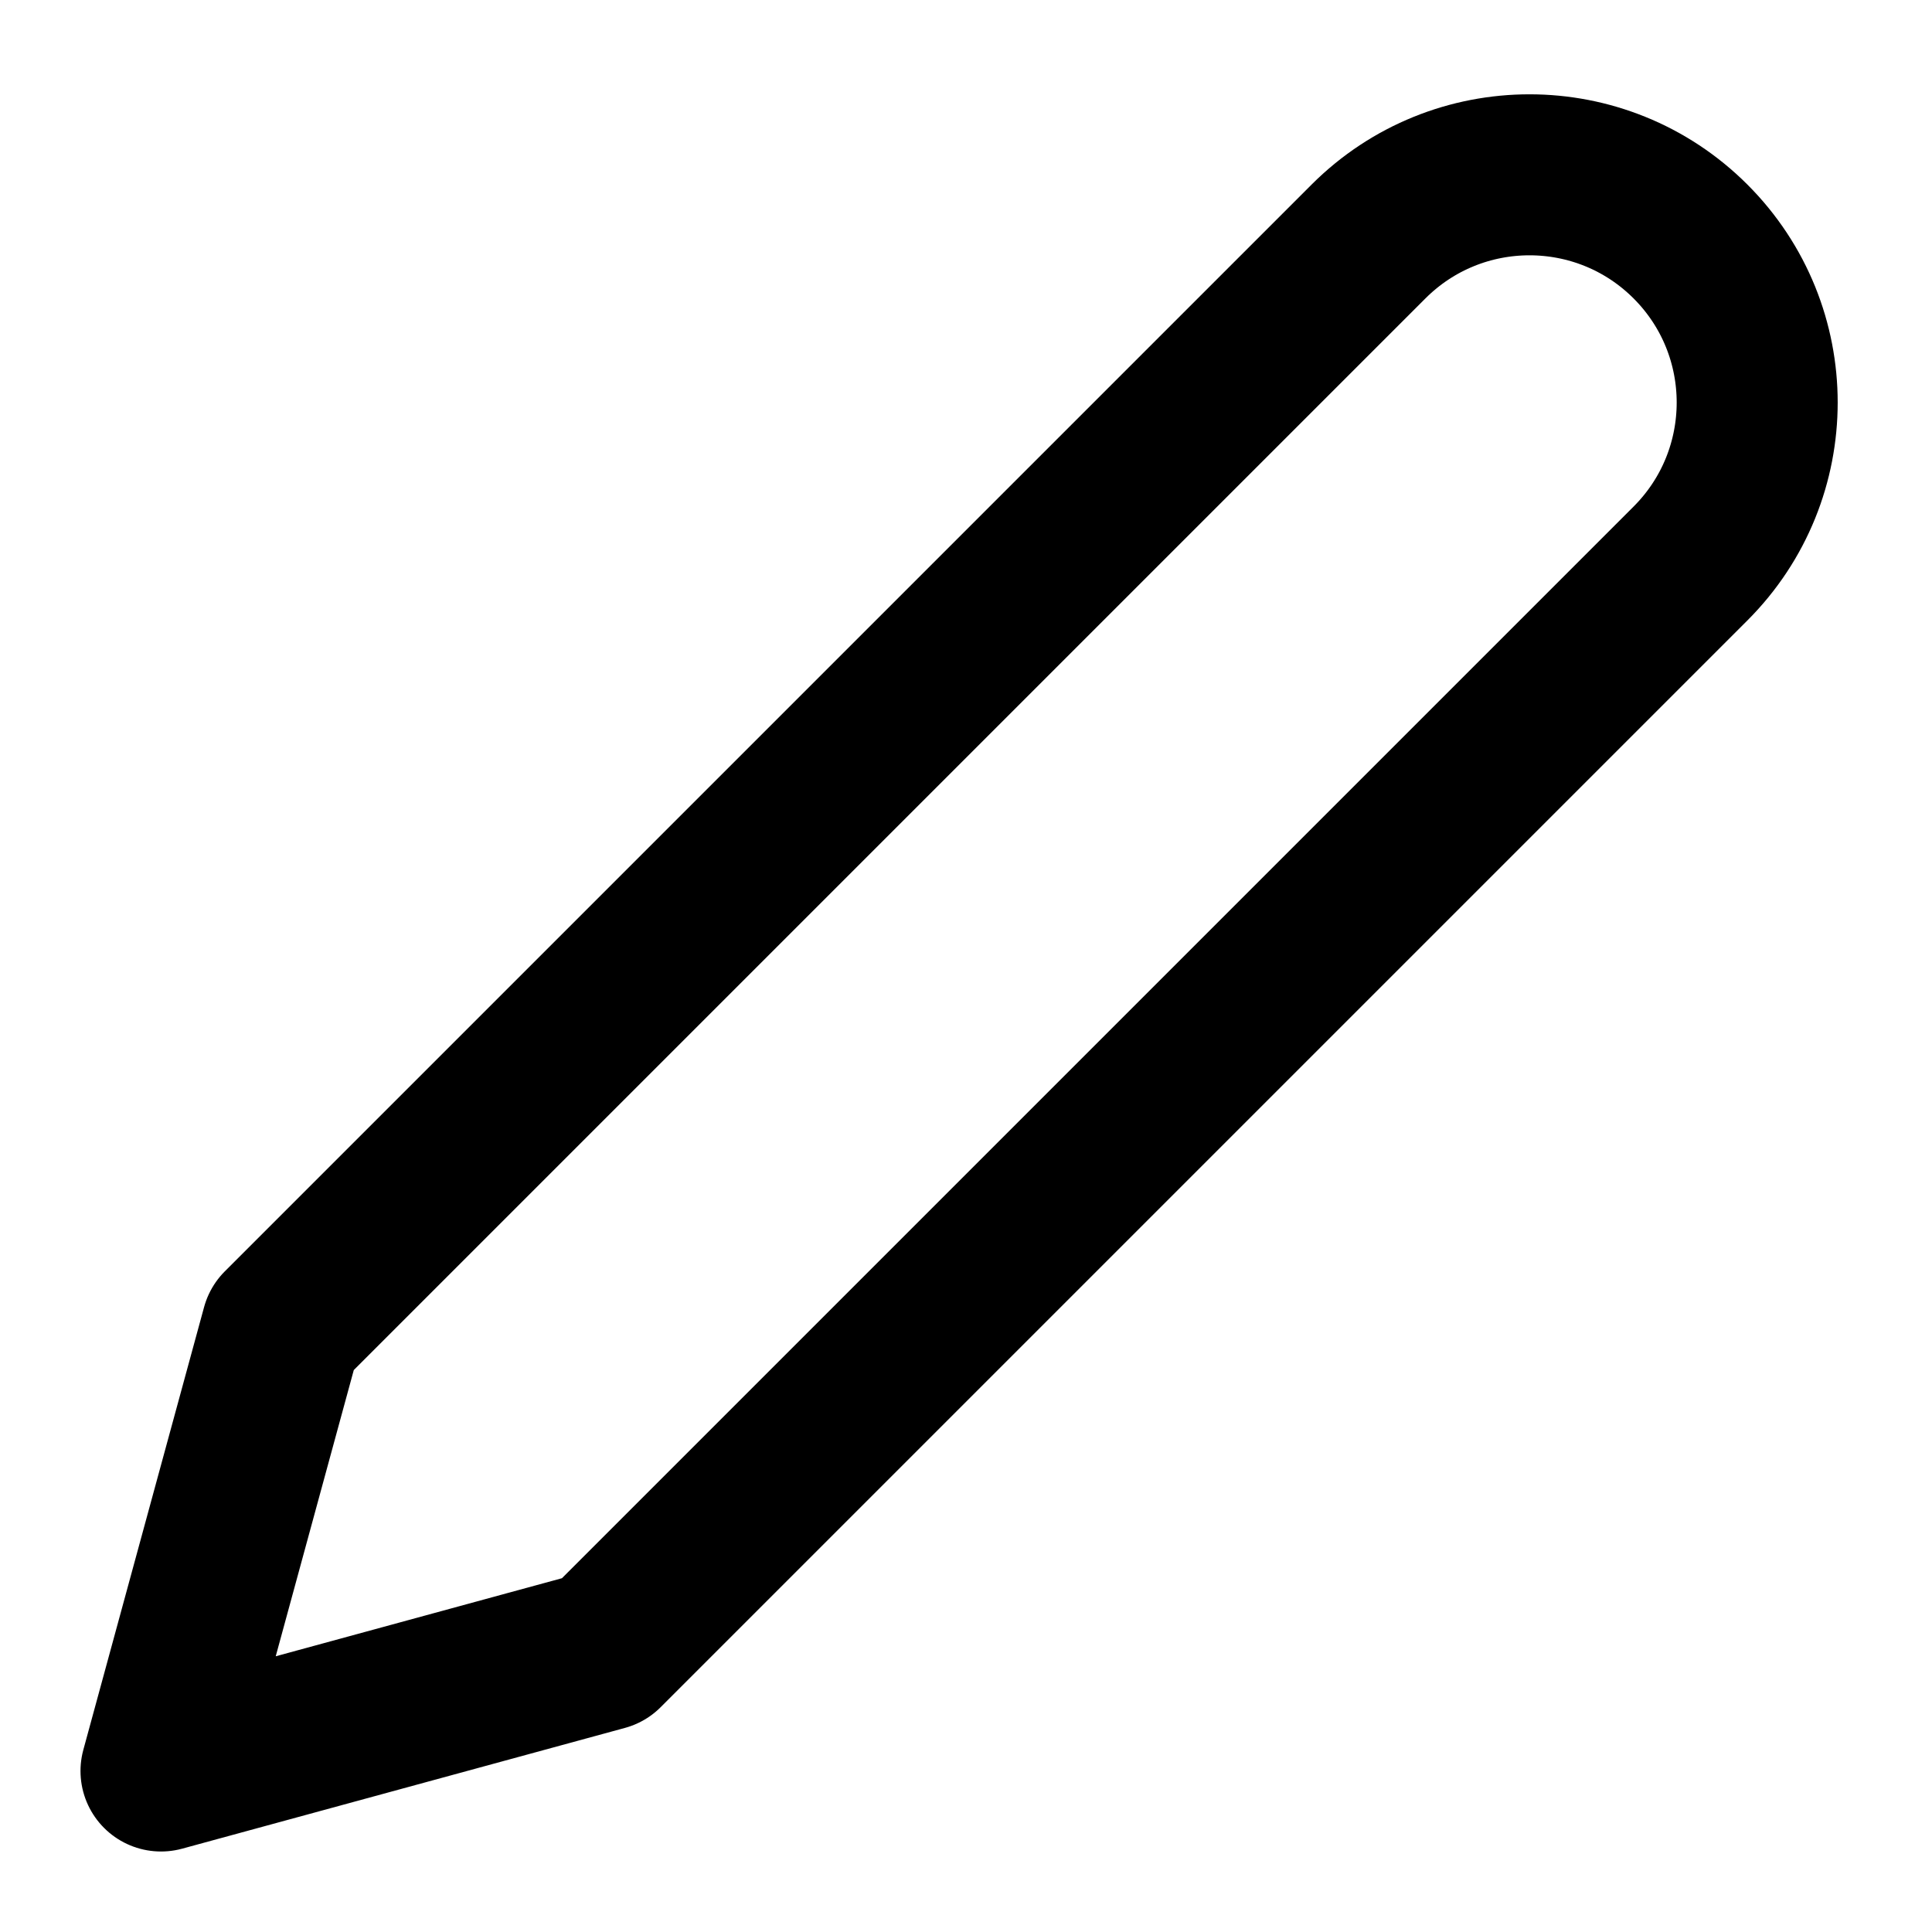
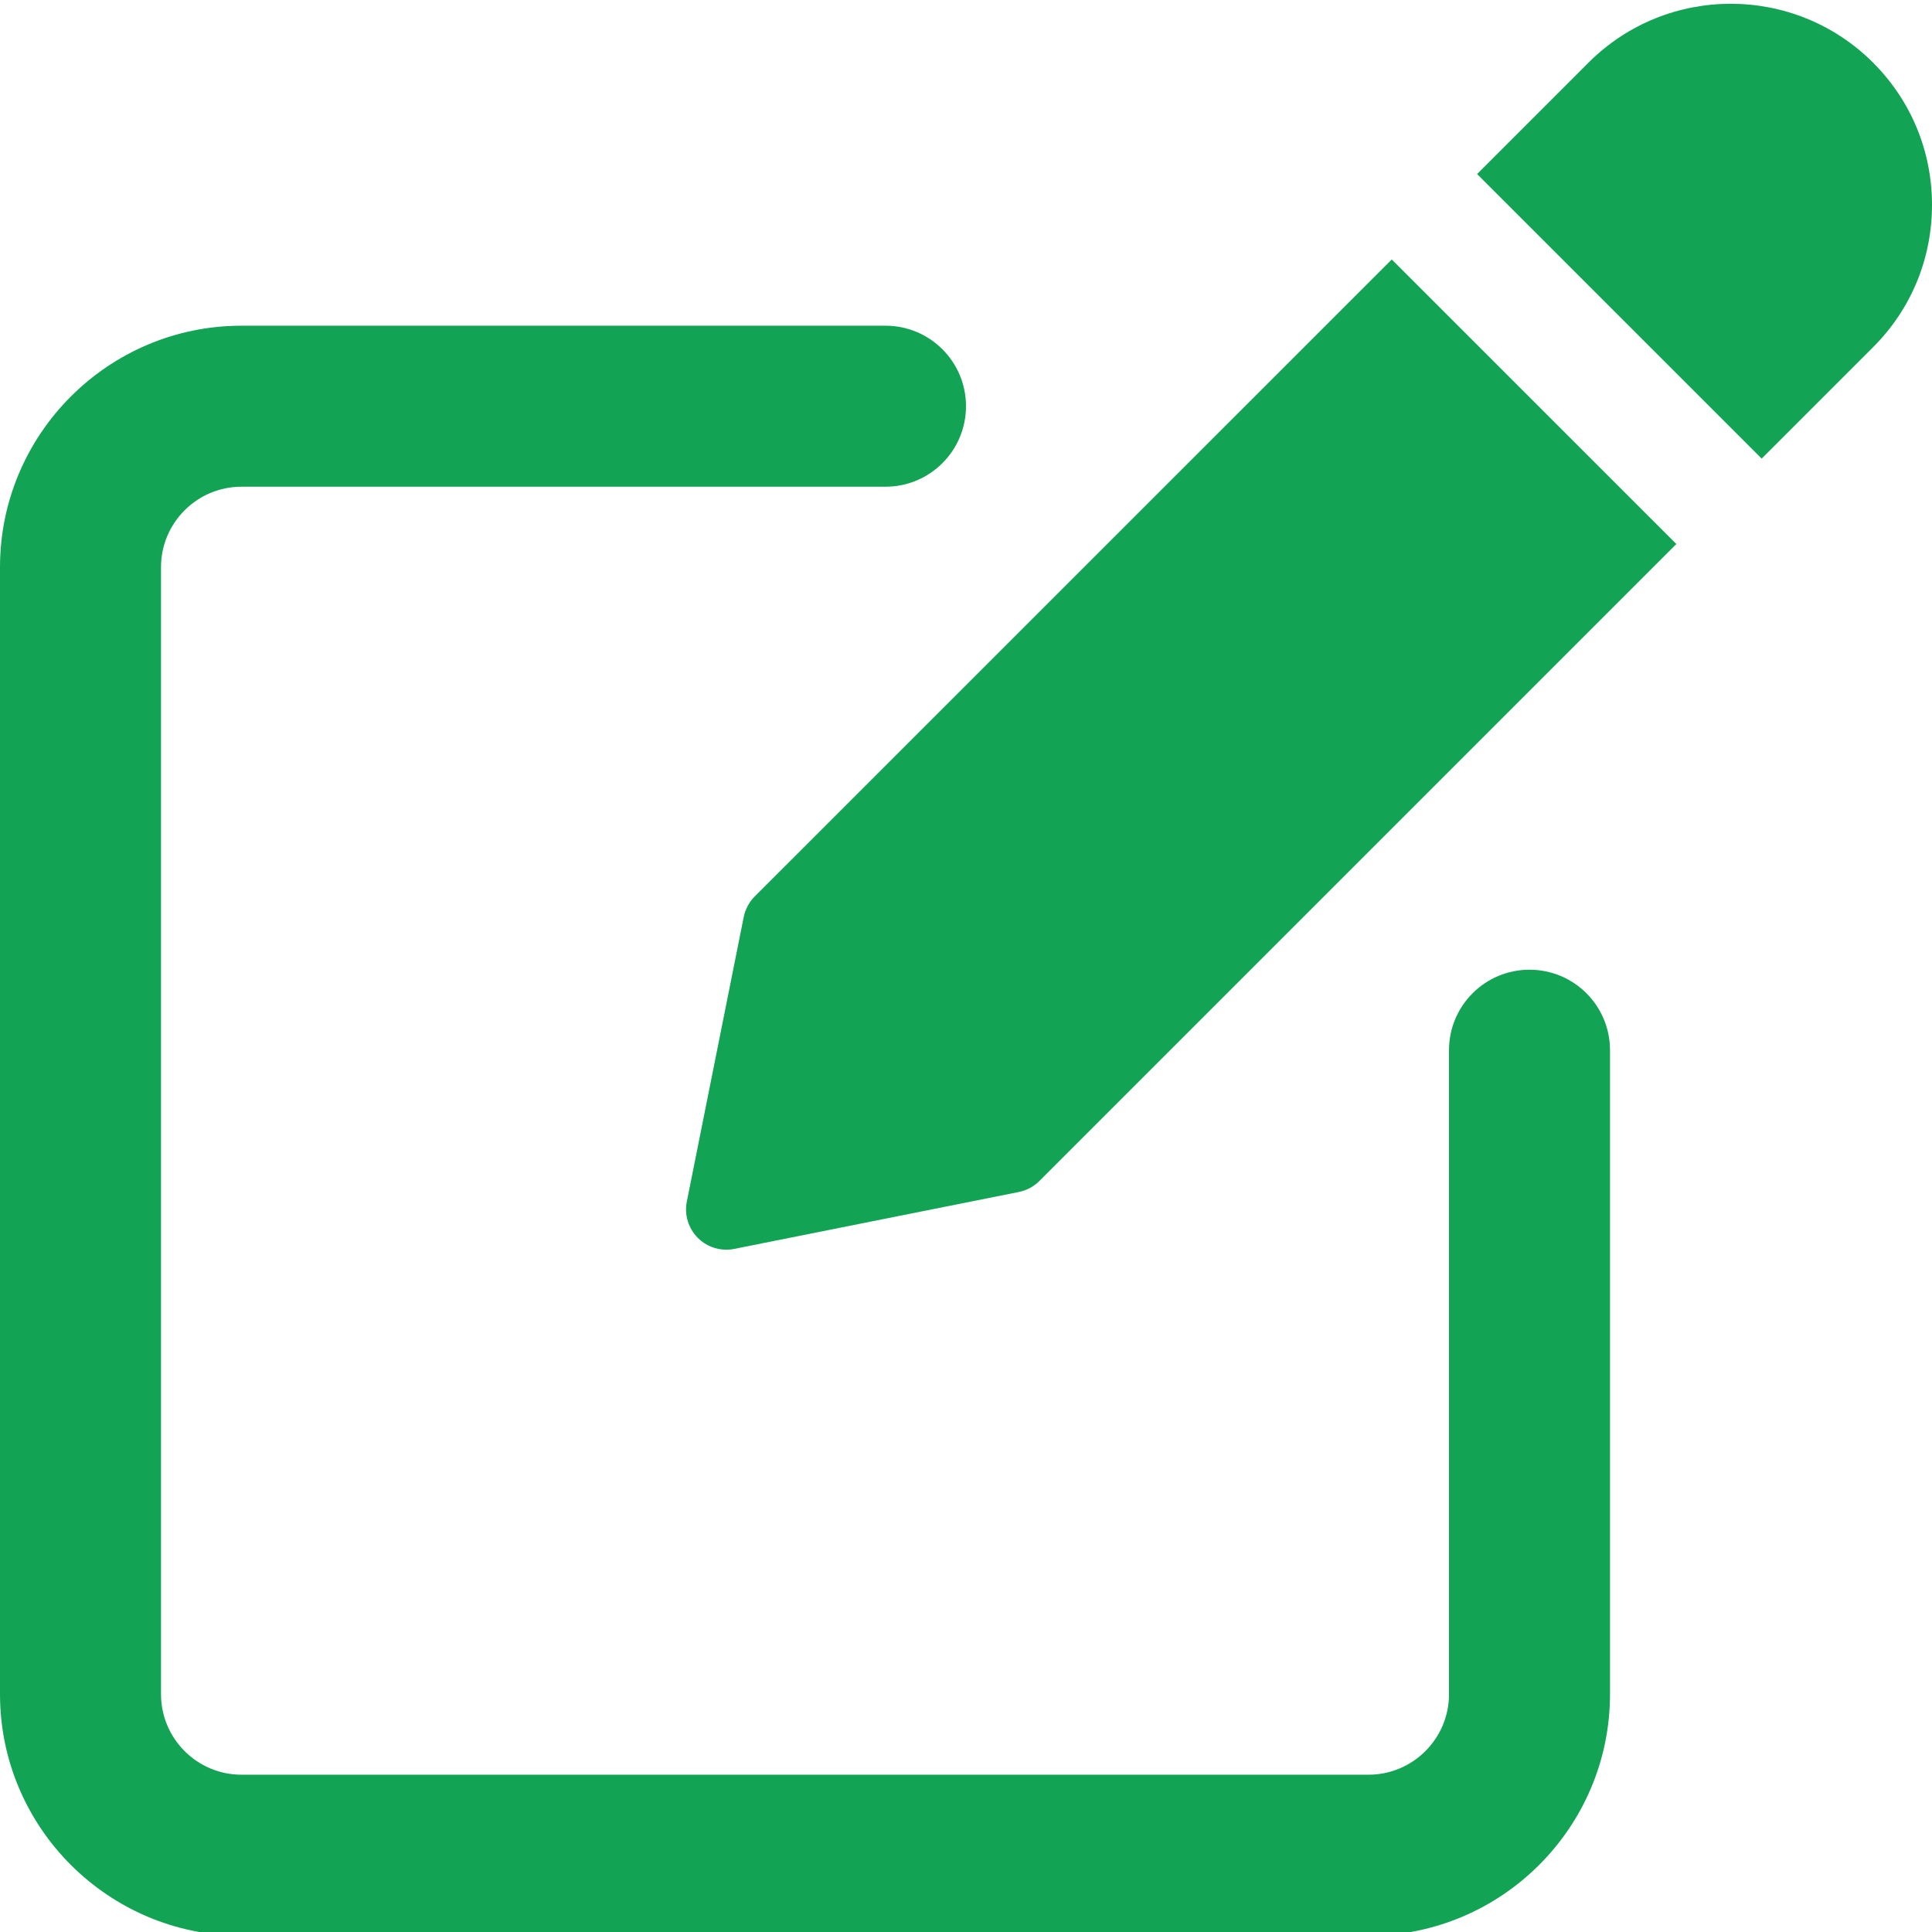
- <svg xmlns="http://www.w3.org/2000/svg" width="24" height="24" viewBox="0 0 24 24" fill="none" stroke="currentColor" stroke-width="2" stroke-linecap="round" stroke-linejoin="round" class="feather feather-edit-2">
-   <path d="M17 3a2.828 2.828 0 1 1 4 4L7.5 20.5 2 22l1.5-5.5L17 3z" />
+ <svg xmlns="http://www.w3.org/2000/svg" version="1.1" width="512" height="512" x="0" y="0" viewBox="0 0 512 511" style="enable-background:new 0 0 512 512" xml:space="preserve" class="">
+   <g>
+     <path d="m405.332 256.484c-11.797 0-21.332 9.559-21.332 21.332v170.668c0 11.754-9.559 21.332-21.332 21.332h-298.668c-11.777 0-21.332-9.578-21.332-21.332v-298.668c0-11.754 9.555-21.332 21.332-21.332h170.668c11.797 0 21.332-9.559 21.332-21.332 0-11.777-9.535-21.336-21.332-21.336h-170.668c-35.285 0-64 28.715-64 64v298.668c0 35.285 28.715 64 64 64h298.668c35.285 0 64-28.715 64-64v-170.668c0-11.797-9.539-21.332-21.336-21.332zm0 0" fill="#12a454" data-original="#000000" style="" />
+     <path d="m200.02 237.051c-1.492 1.492-2.496 3.391-2.922 5.438l-15.082 75.438c-.703 3.496.406 7.102 2.922 9.641 2.027 2.027 4.758 3.113 7.555 3.113.68 0 1.387-.062 2.09-.211l75.414-15.082c2.09-.43 3.988-1.43 5.461-2.926l168.789-168.789-75.414-75.41zm0 0" fill="#12a454" data-original="#000000" style="" />
+     <path d="m496.383 16.102c-20.797-20.801-54.633-20.801-75.414 0l-29.523 29.523 75.414 75.414 29.523-29.527c10.07-10.047 15.617-23.445 15.617-37.695s-5.547-27.648-15.617-37.715zm0 0" fill="#12a454" data-original="#000000" style="" />
+   </g>
</svg>
